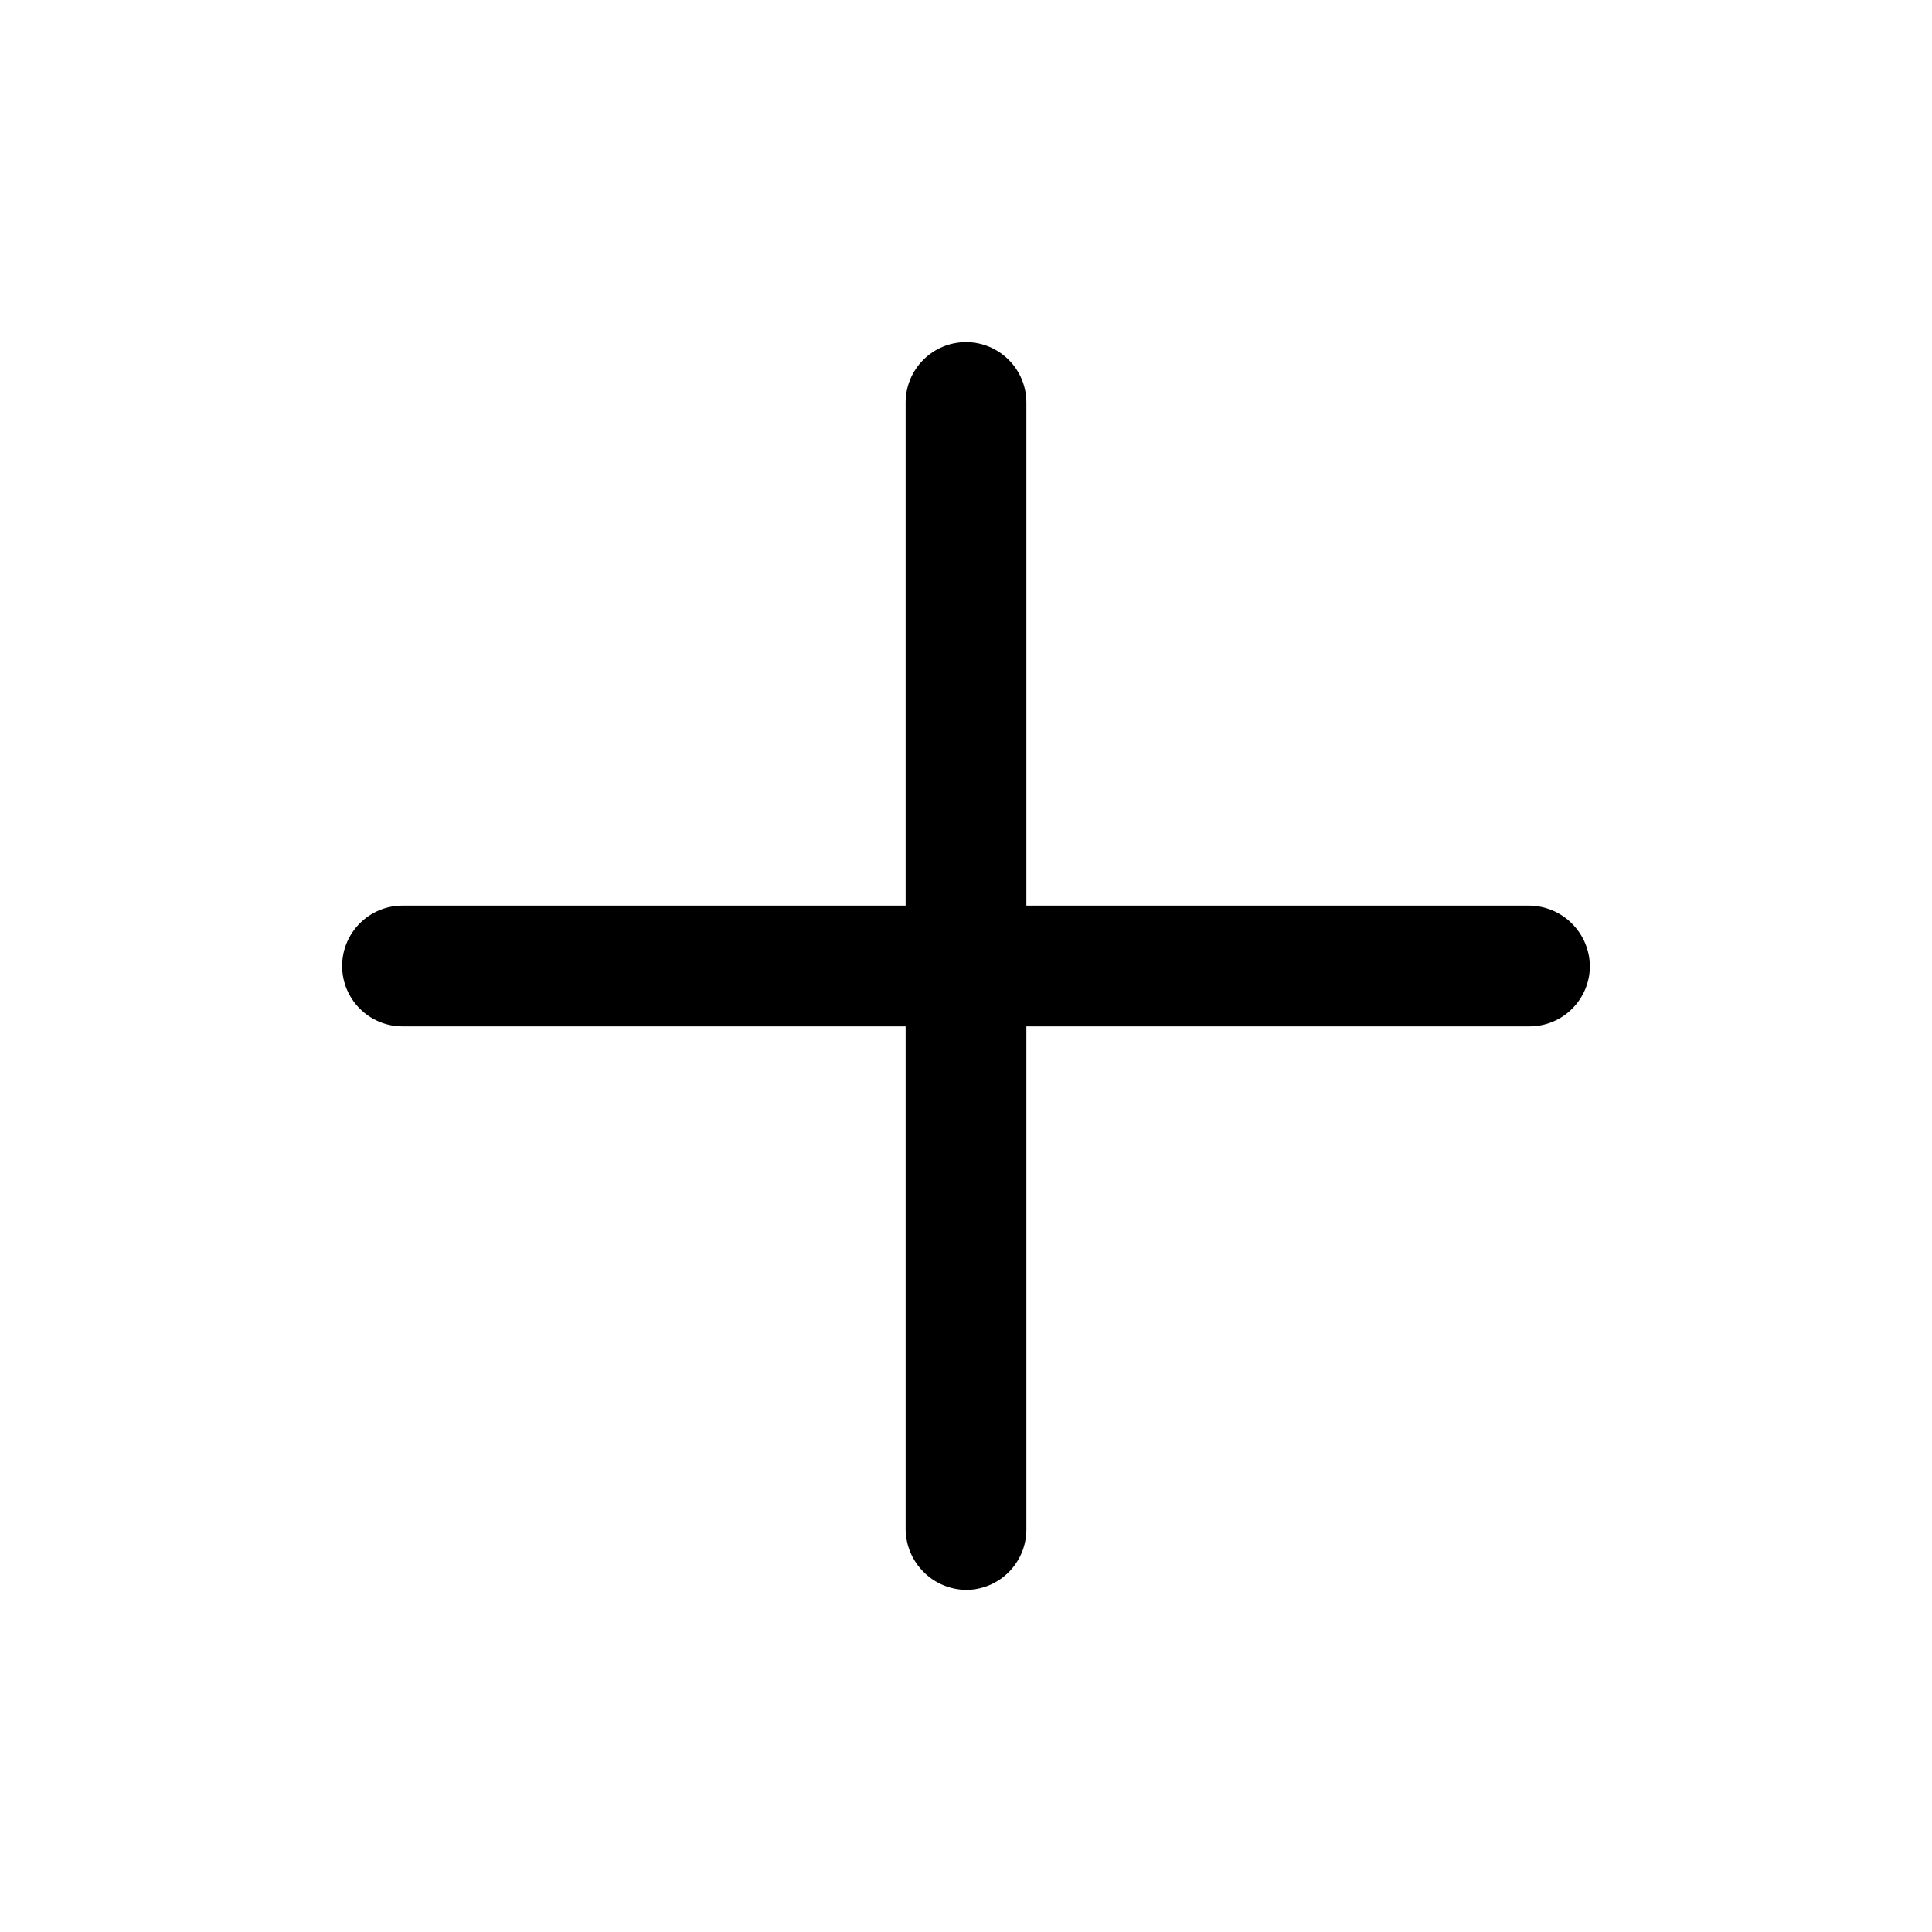
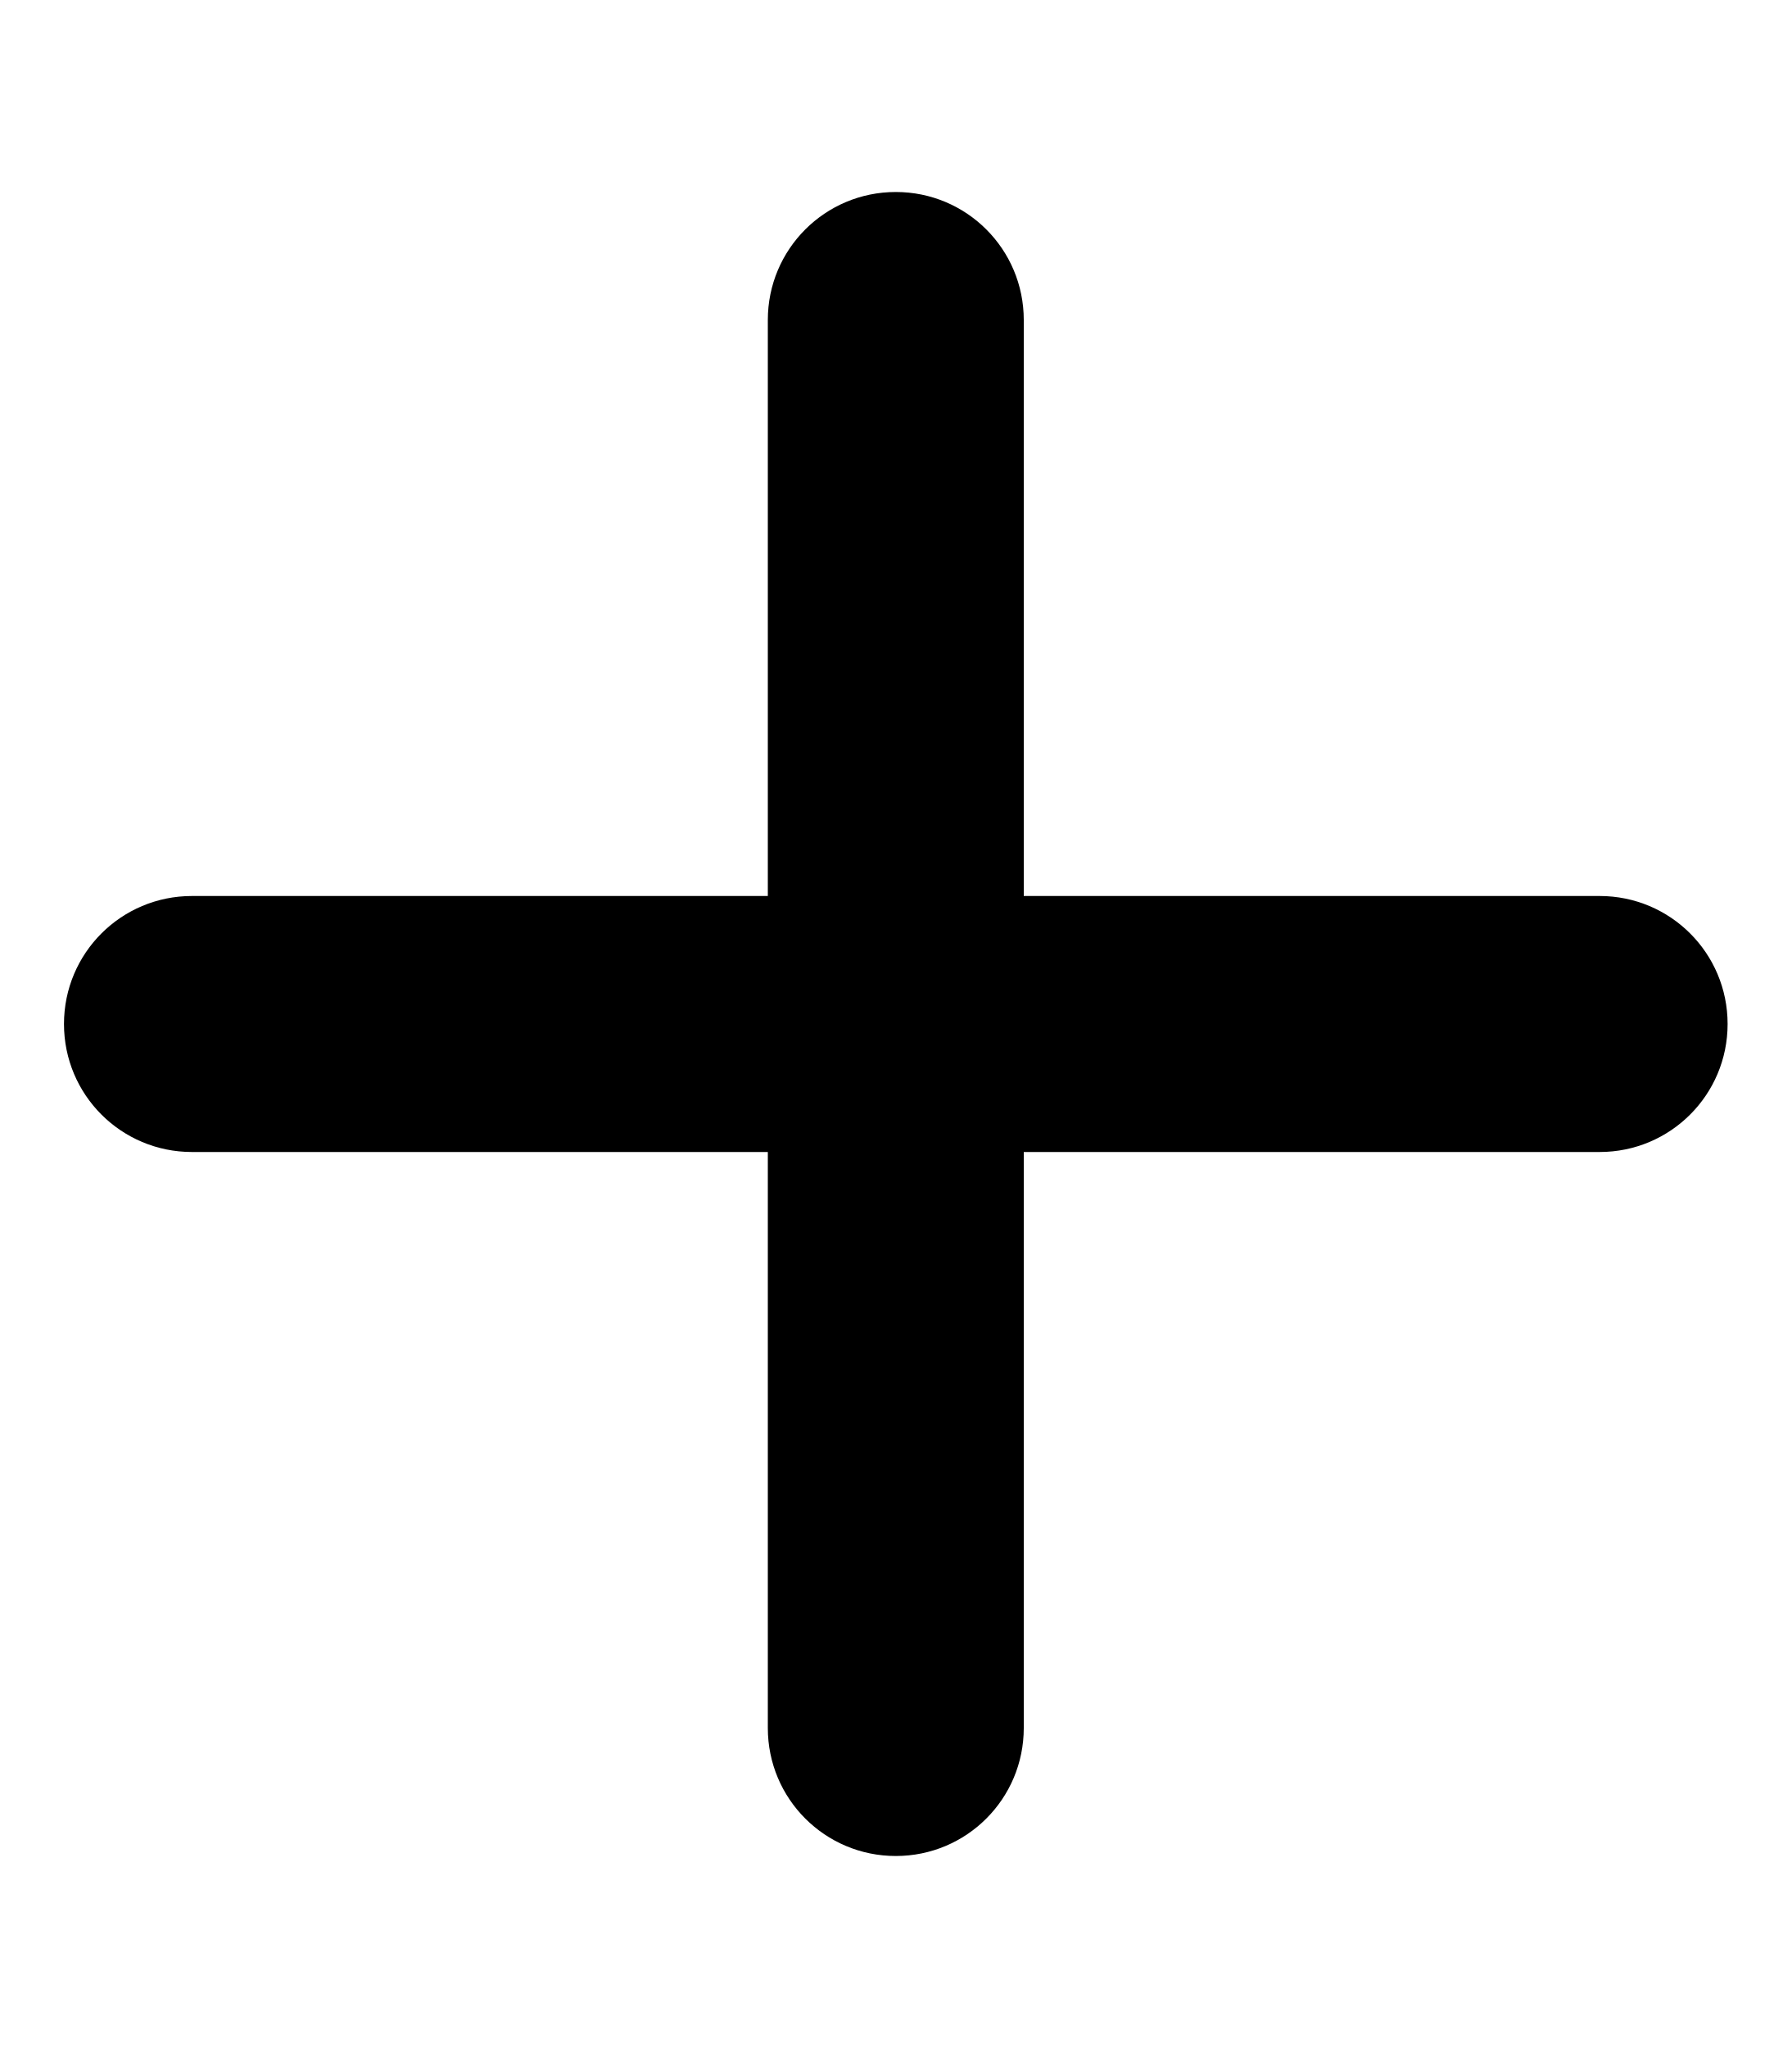
- <svg xmlns="http://www.w3.org/2000/svg" width="800px" height="800px" viewBox="0 0 24 24" fill="none">
-   <path d="M12.75 11.25V5C12.75 4.801 12.671 4.61 12.53 4.47C12.39 4.329 12.199 4.25 12 4.25C11.801 4.25 11.61 4.329 11.47 4.47C11.329 4.61 11.25 4.801 11.25 5V11.25H5C4.801 11.25 4.61 11.329 4.47 11.47C4.329 11.61 4.25 11.801 4.25 12C4.25 12.199 4.329 12.39 4.47 12.53C4.61 12.671 4.801 12.75 5 12.75H11.25V19C11.253 19.198 11.332 19.387 11.473 19.527C11.613 19.668 11.802 19.747 12 19.75C12.199 19.75 12.39 19.671 12.53 19.53C12.671 19.39 12.75 19.199 12.75 19V12.75H19C19.199 12.75 19.39 12.671 19.53 12.53C19.671 12.39 19.75 12.199 19.75 12C19.747 11.802 19.668 11.613 19.527 11.473C19.387 11.332 19.198 11.253 19 11.25H12.75Z" fill="#000000" />
+ <svg xmlns="http://www.w3.org/2000/svg" viewBox="0 0 448 512">
+   <path d="M256 80c0-17.7-14.3-32-32-32s-32 14.3-32 32V224H48c-17.7 0-32 14.3-32 32s14.3 32 32 32H192V432c0 17.7 14.3 32 32 32s32-14.3 32-32V288H400c17.7 0 32-14.3 32-32s-14.3-32-32-32H256V80z" />
</svg>
